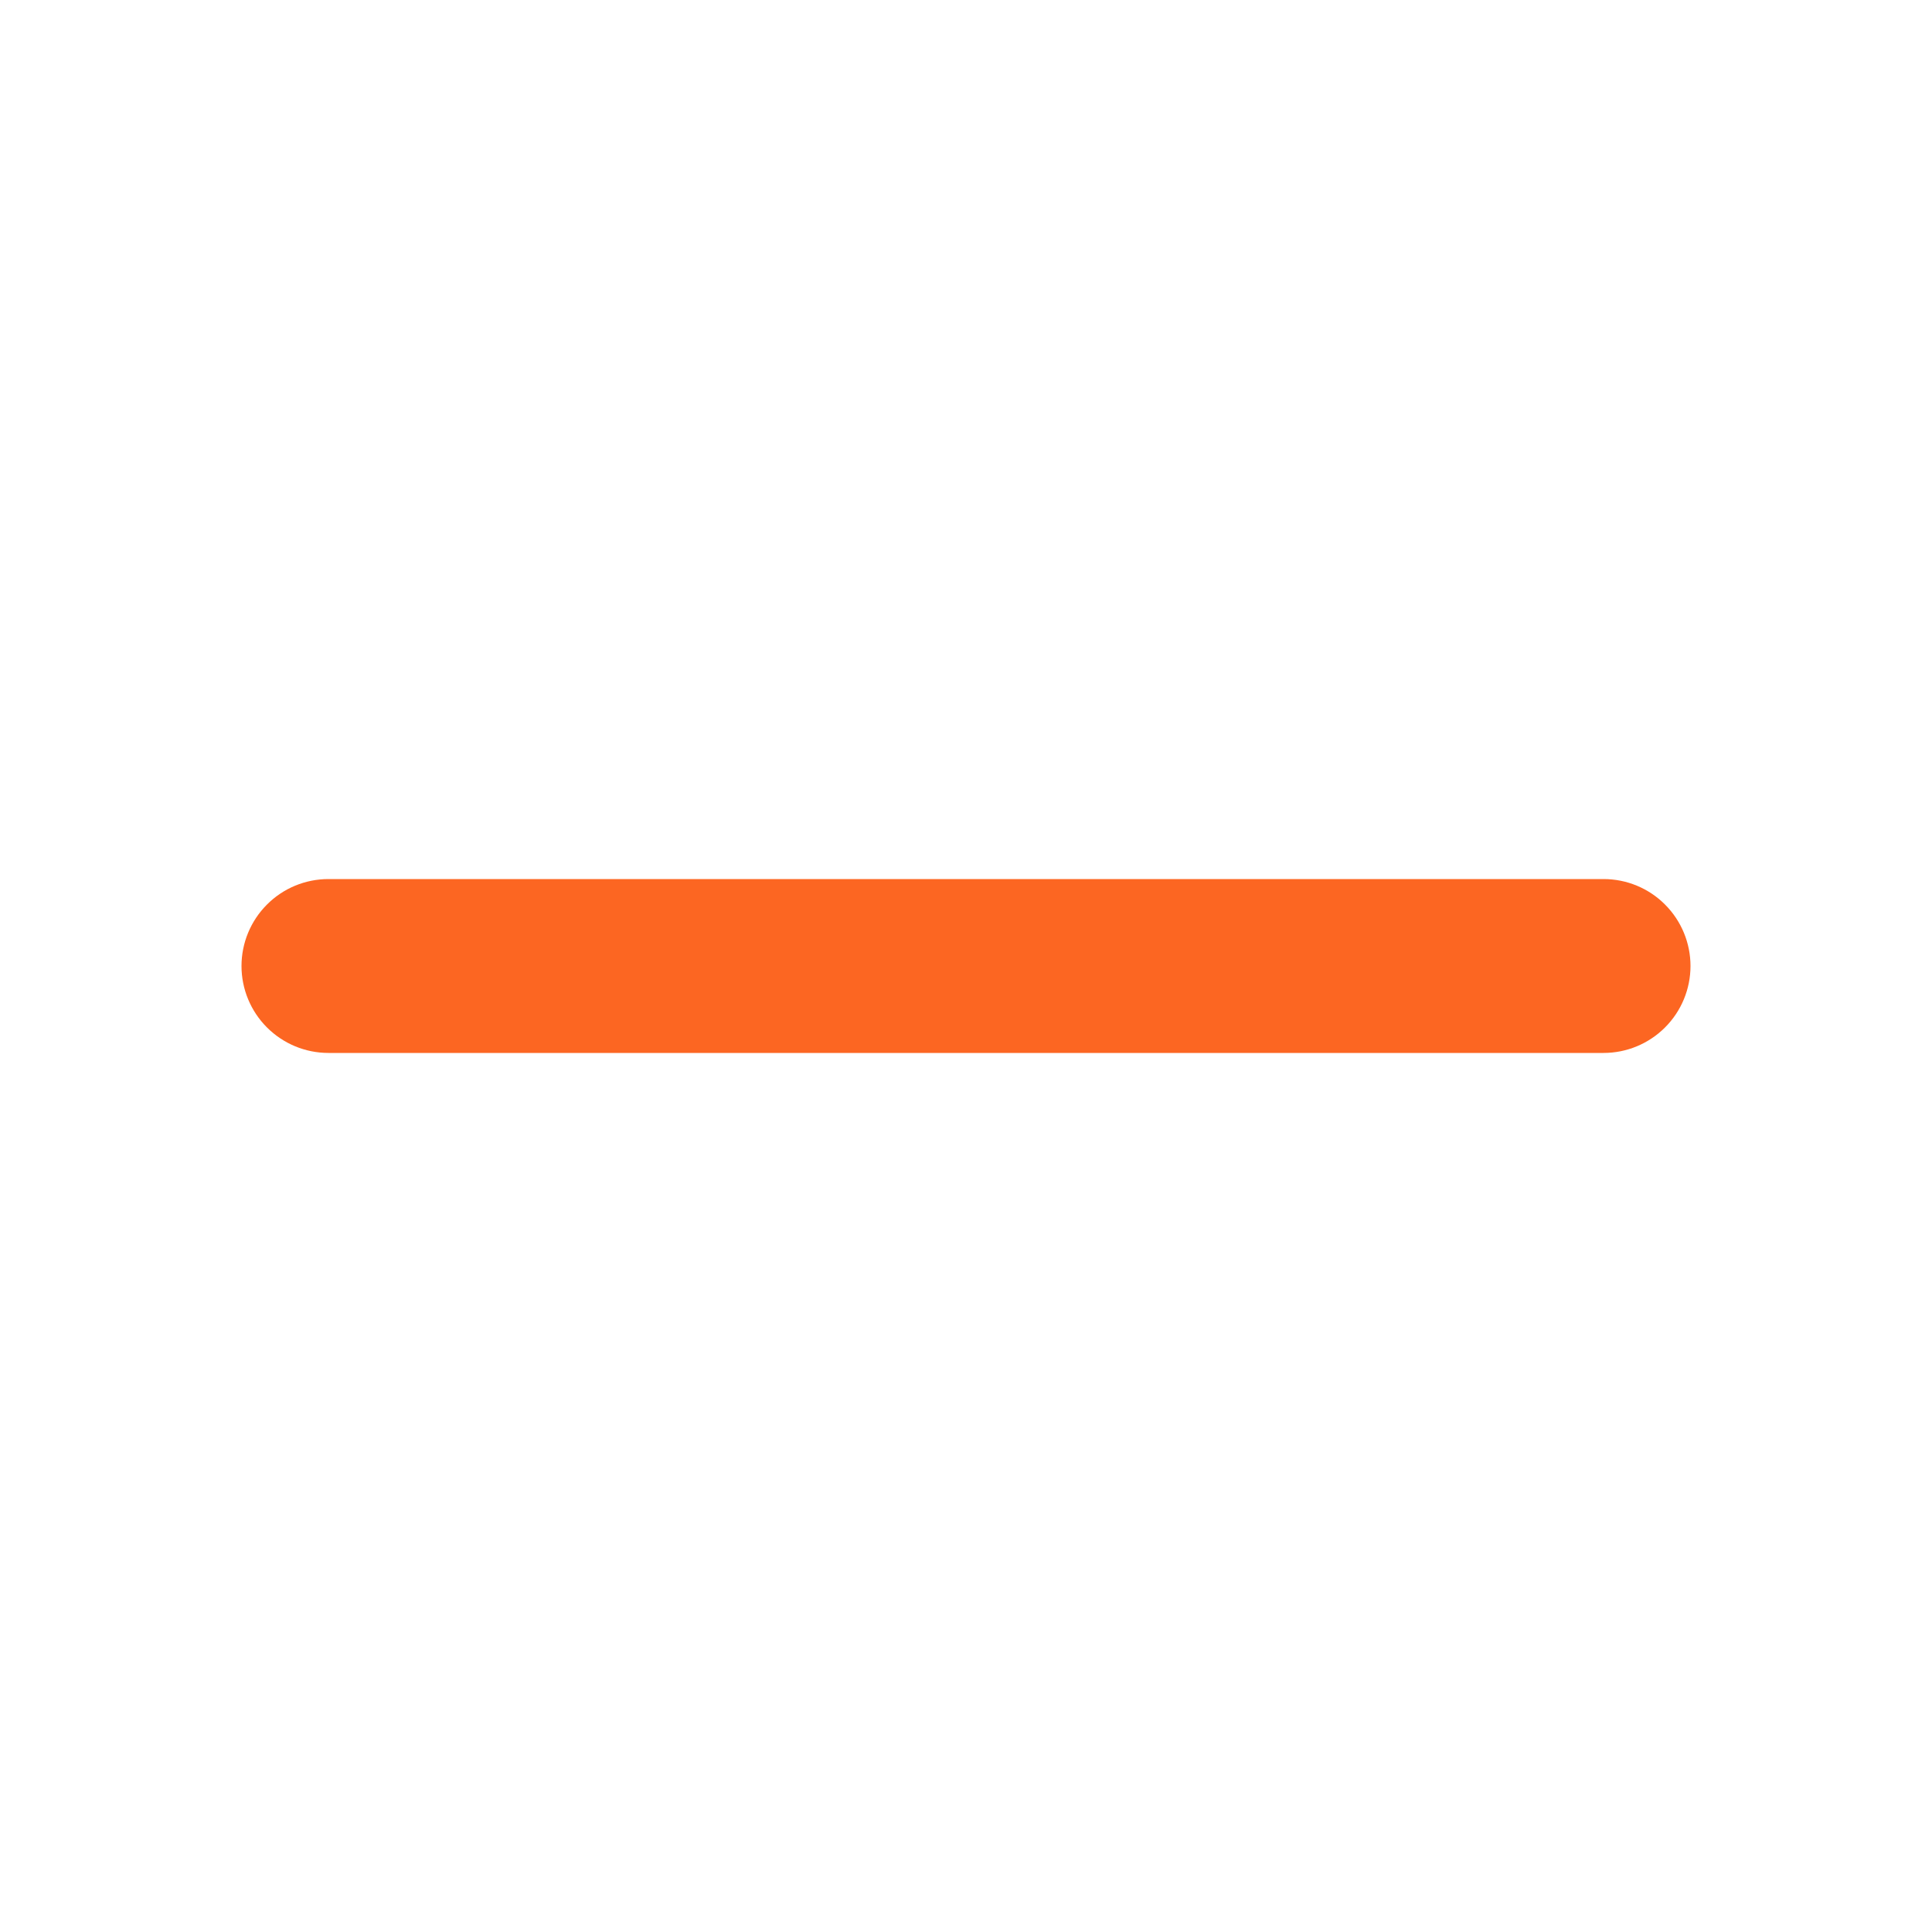
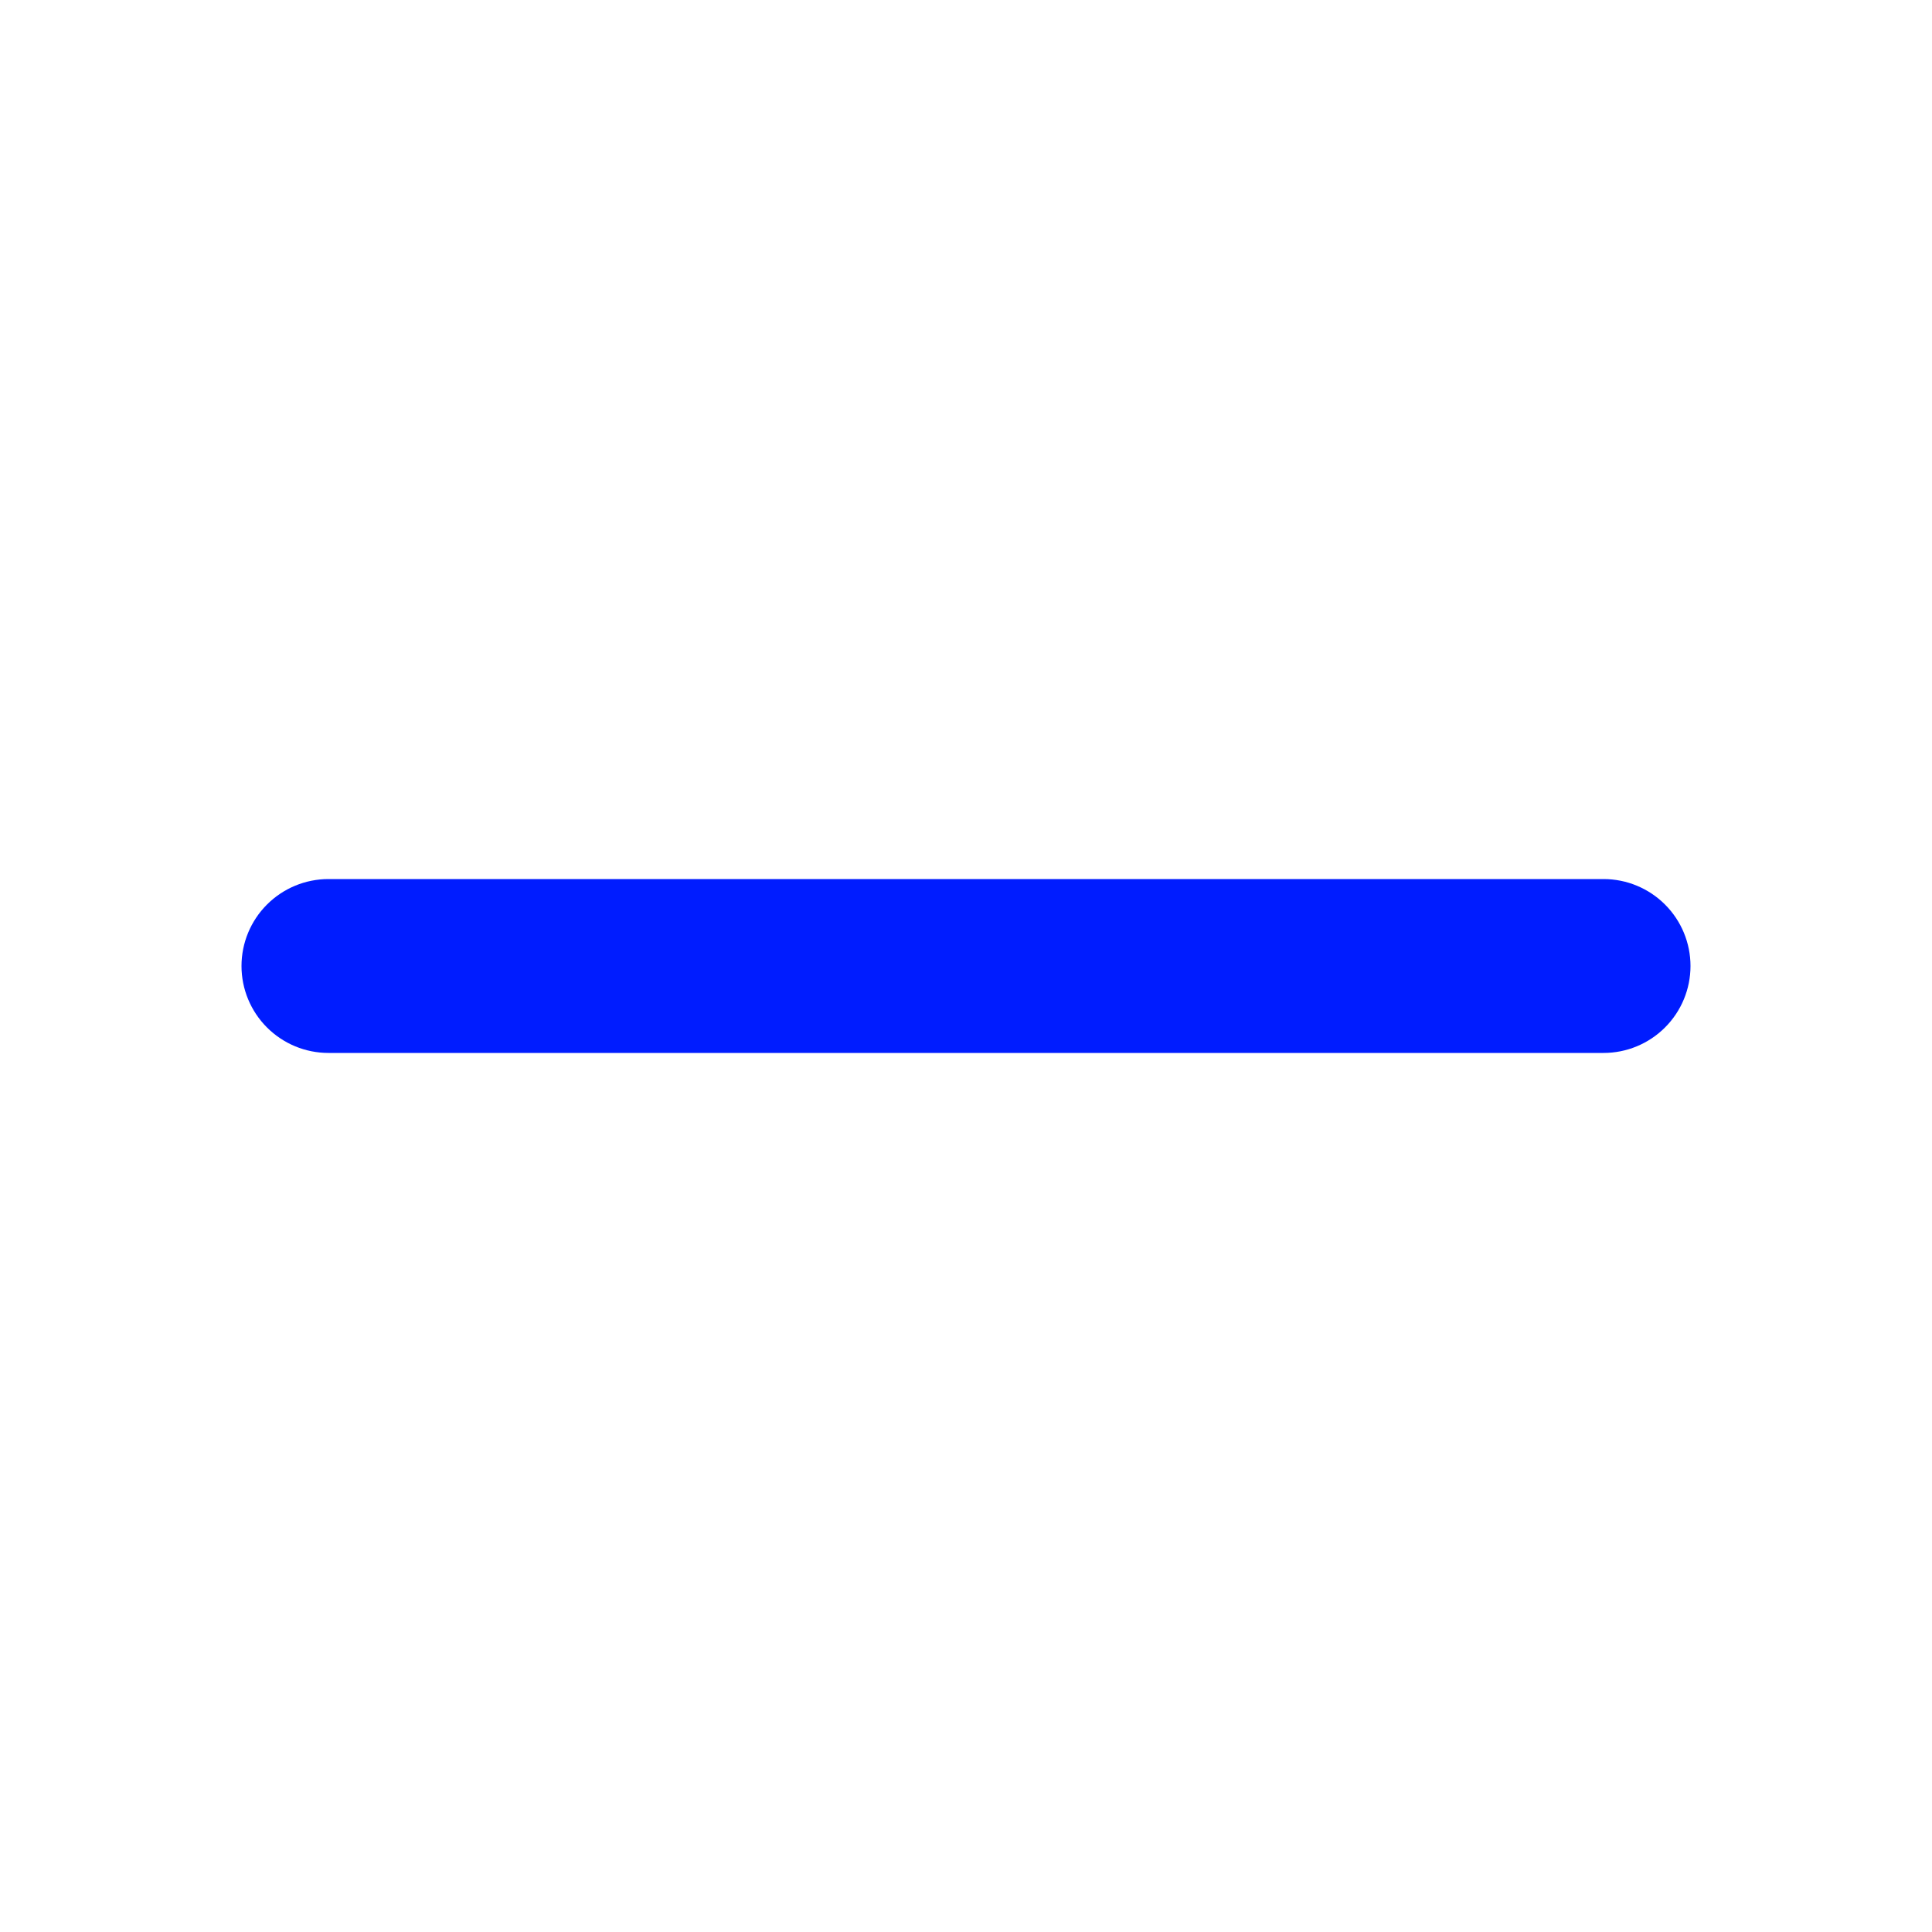
<svg xmlns="http://www.w3.org/2000/svg" width="32" height="32" viewBox="0 0 32 32" fill="none">
  <g id="Icons Huge">
-     <path id="Vector" d="M28 16C28 16.382 27.848 16.748 27.578 17.018C27.308 17.288 26.942 17.44 26.56 17.44H16H5.44C5.058 17.44 4.692 17.288 4.422 17.018C4.152 16.748 4 16.382 4 16C4 15.618 4.152 15.252 4.422 14.982C4.692 14.711 5.058 14.56 5.44 14.56H16H26.56C26.942 14.56 27.308 14.711 27.578 14.982C27.848 15.252 28 15.618 28 16Z" fill="#FC6622" />
+     <path id="Vector" d="M28 16C28 16.382 27.848 16.748 27.578 17.018C27.308 17.288 26.942 17.44 26.56 17.44H16H5.44C5.058 17.44 4.692 17.288 4.422 17.018C4.152 16.748 4 16.382 4 16C4 15.618 4.152 15.252 4.422 14.982C4.692 14.712 5.058 14.56 5.44 14.56H16H26.56C26.942 14.56 27.308 14.712 27.578 14.982C27.848 15.252 28 15.618 28 16Z" fill="#001CFF" />
  </g>
</svg>
